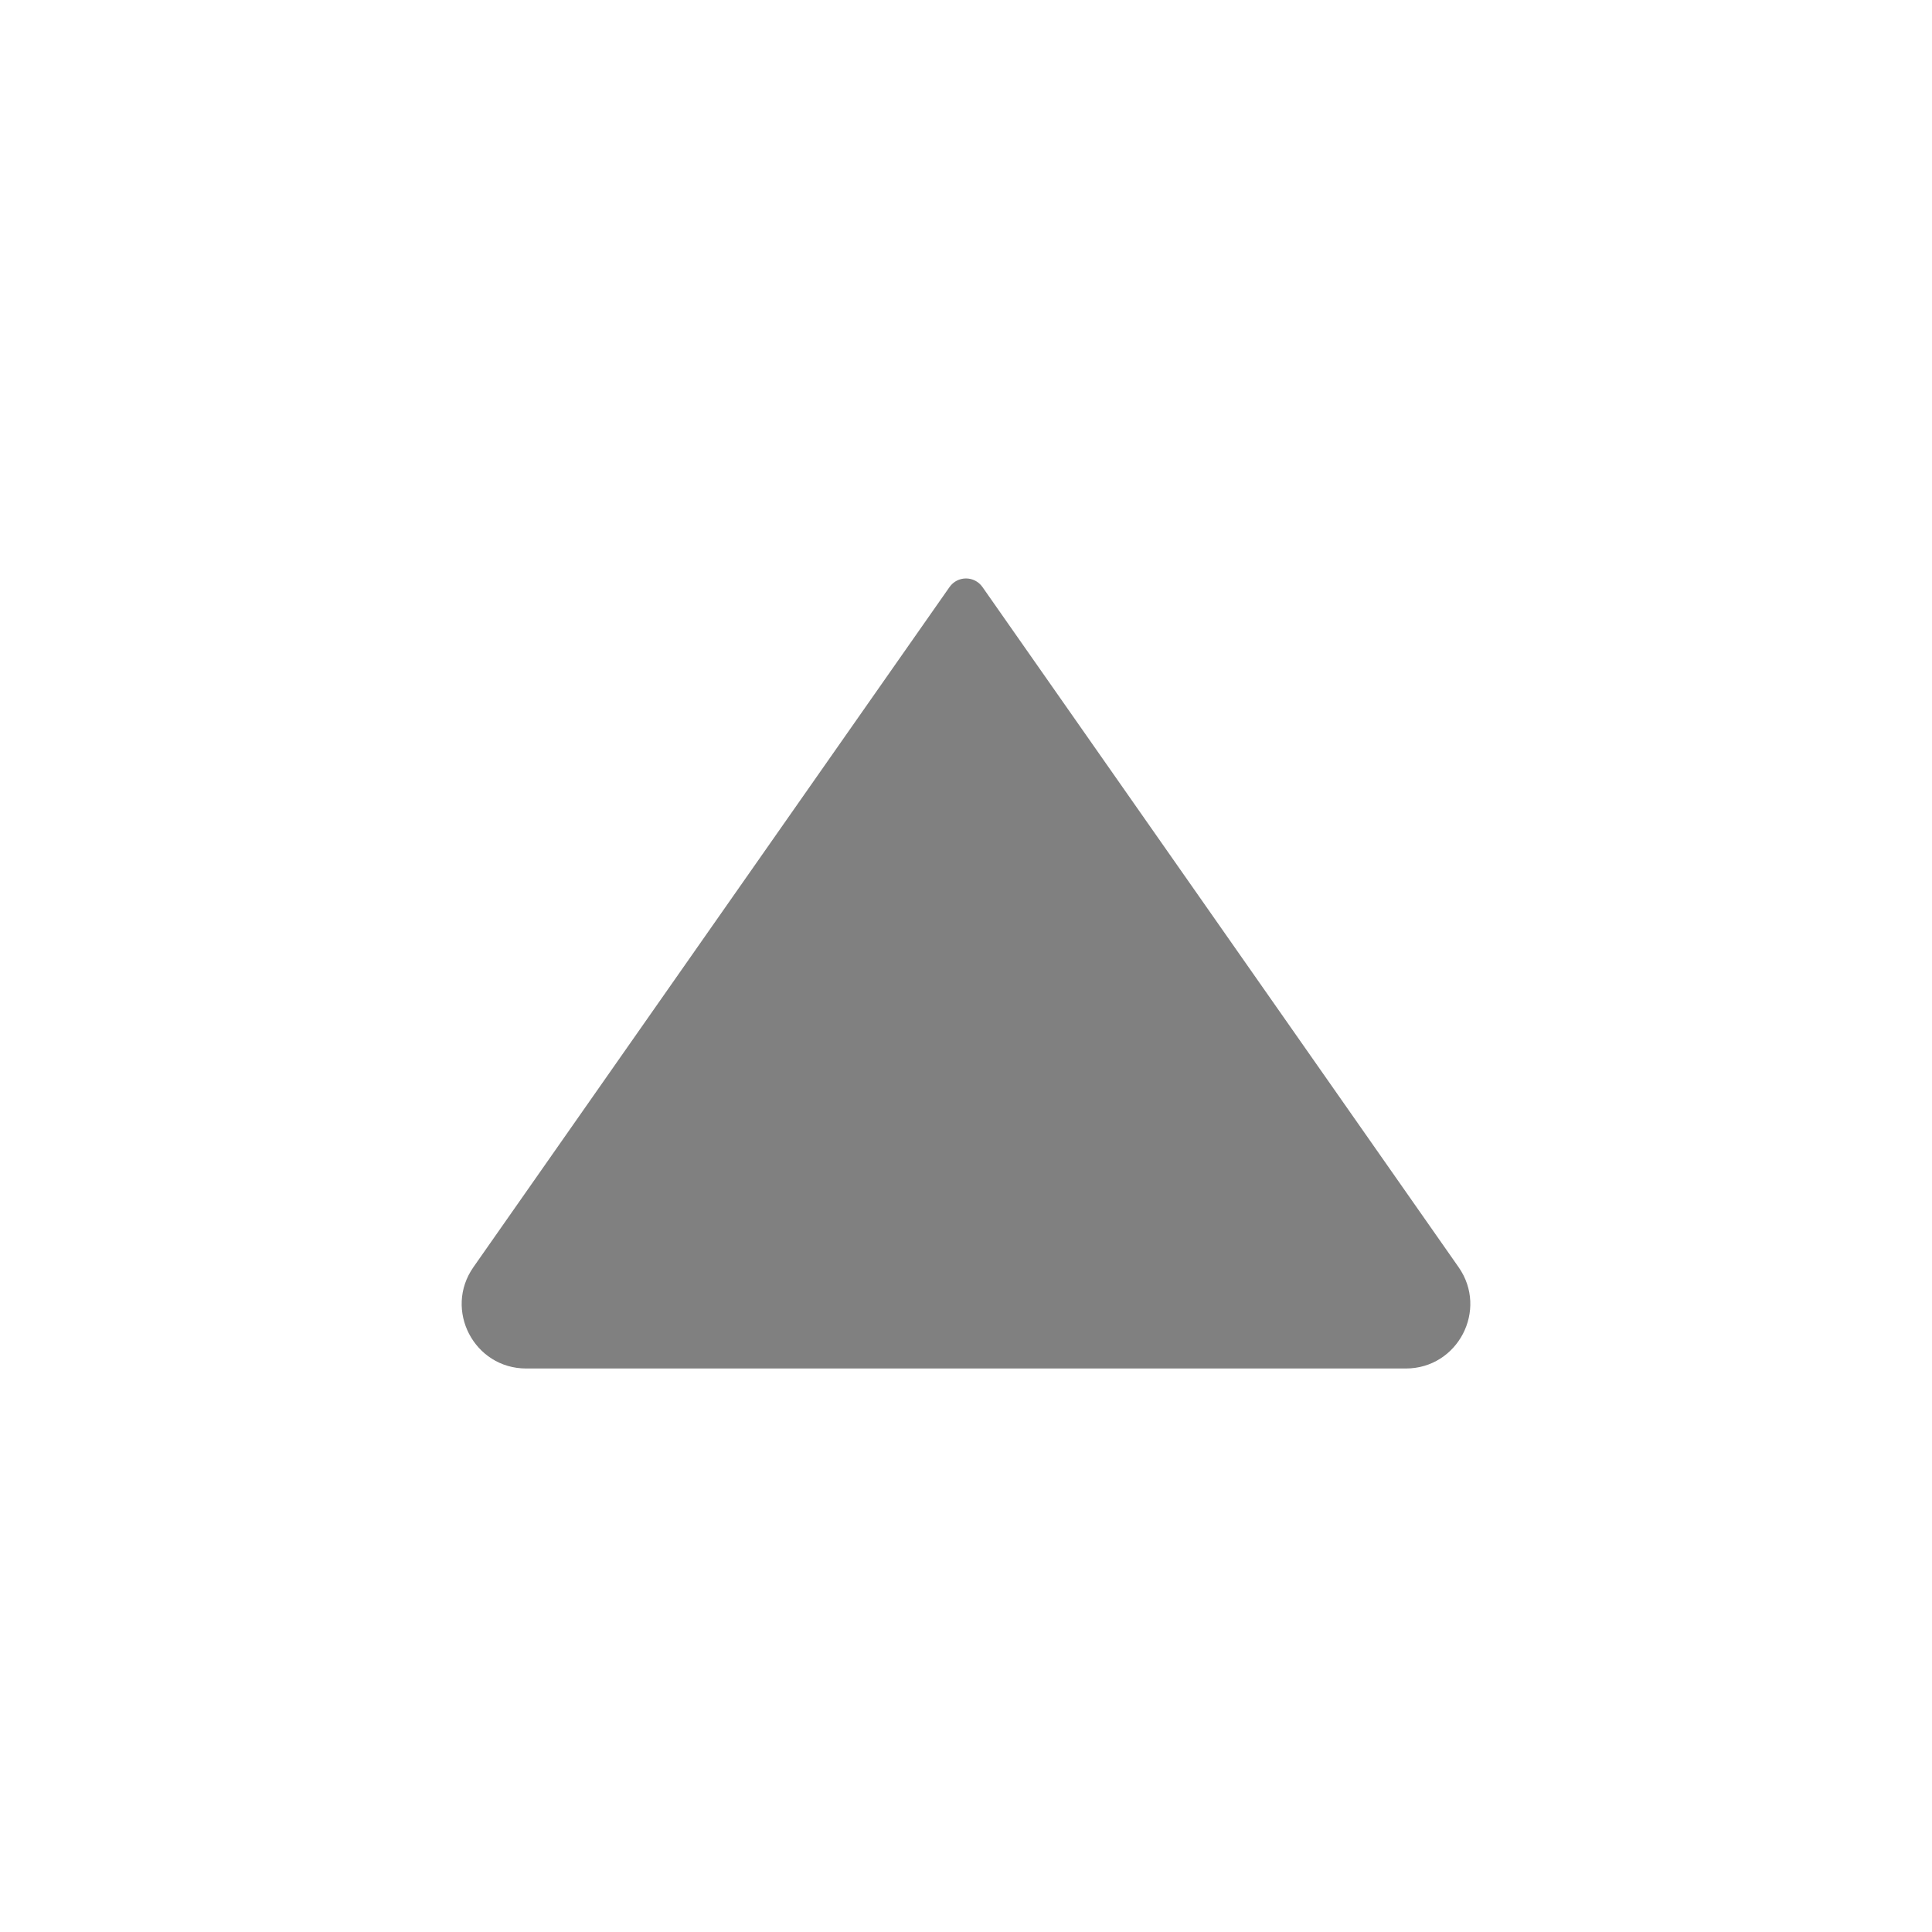
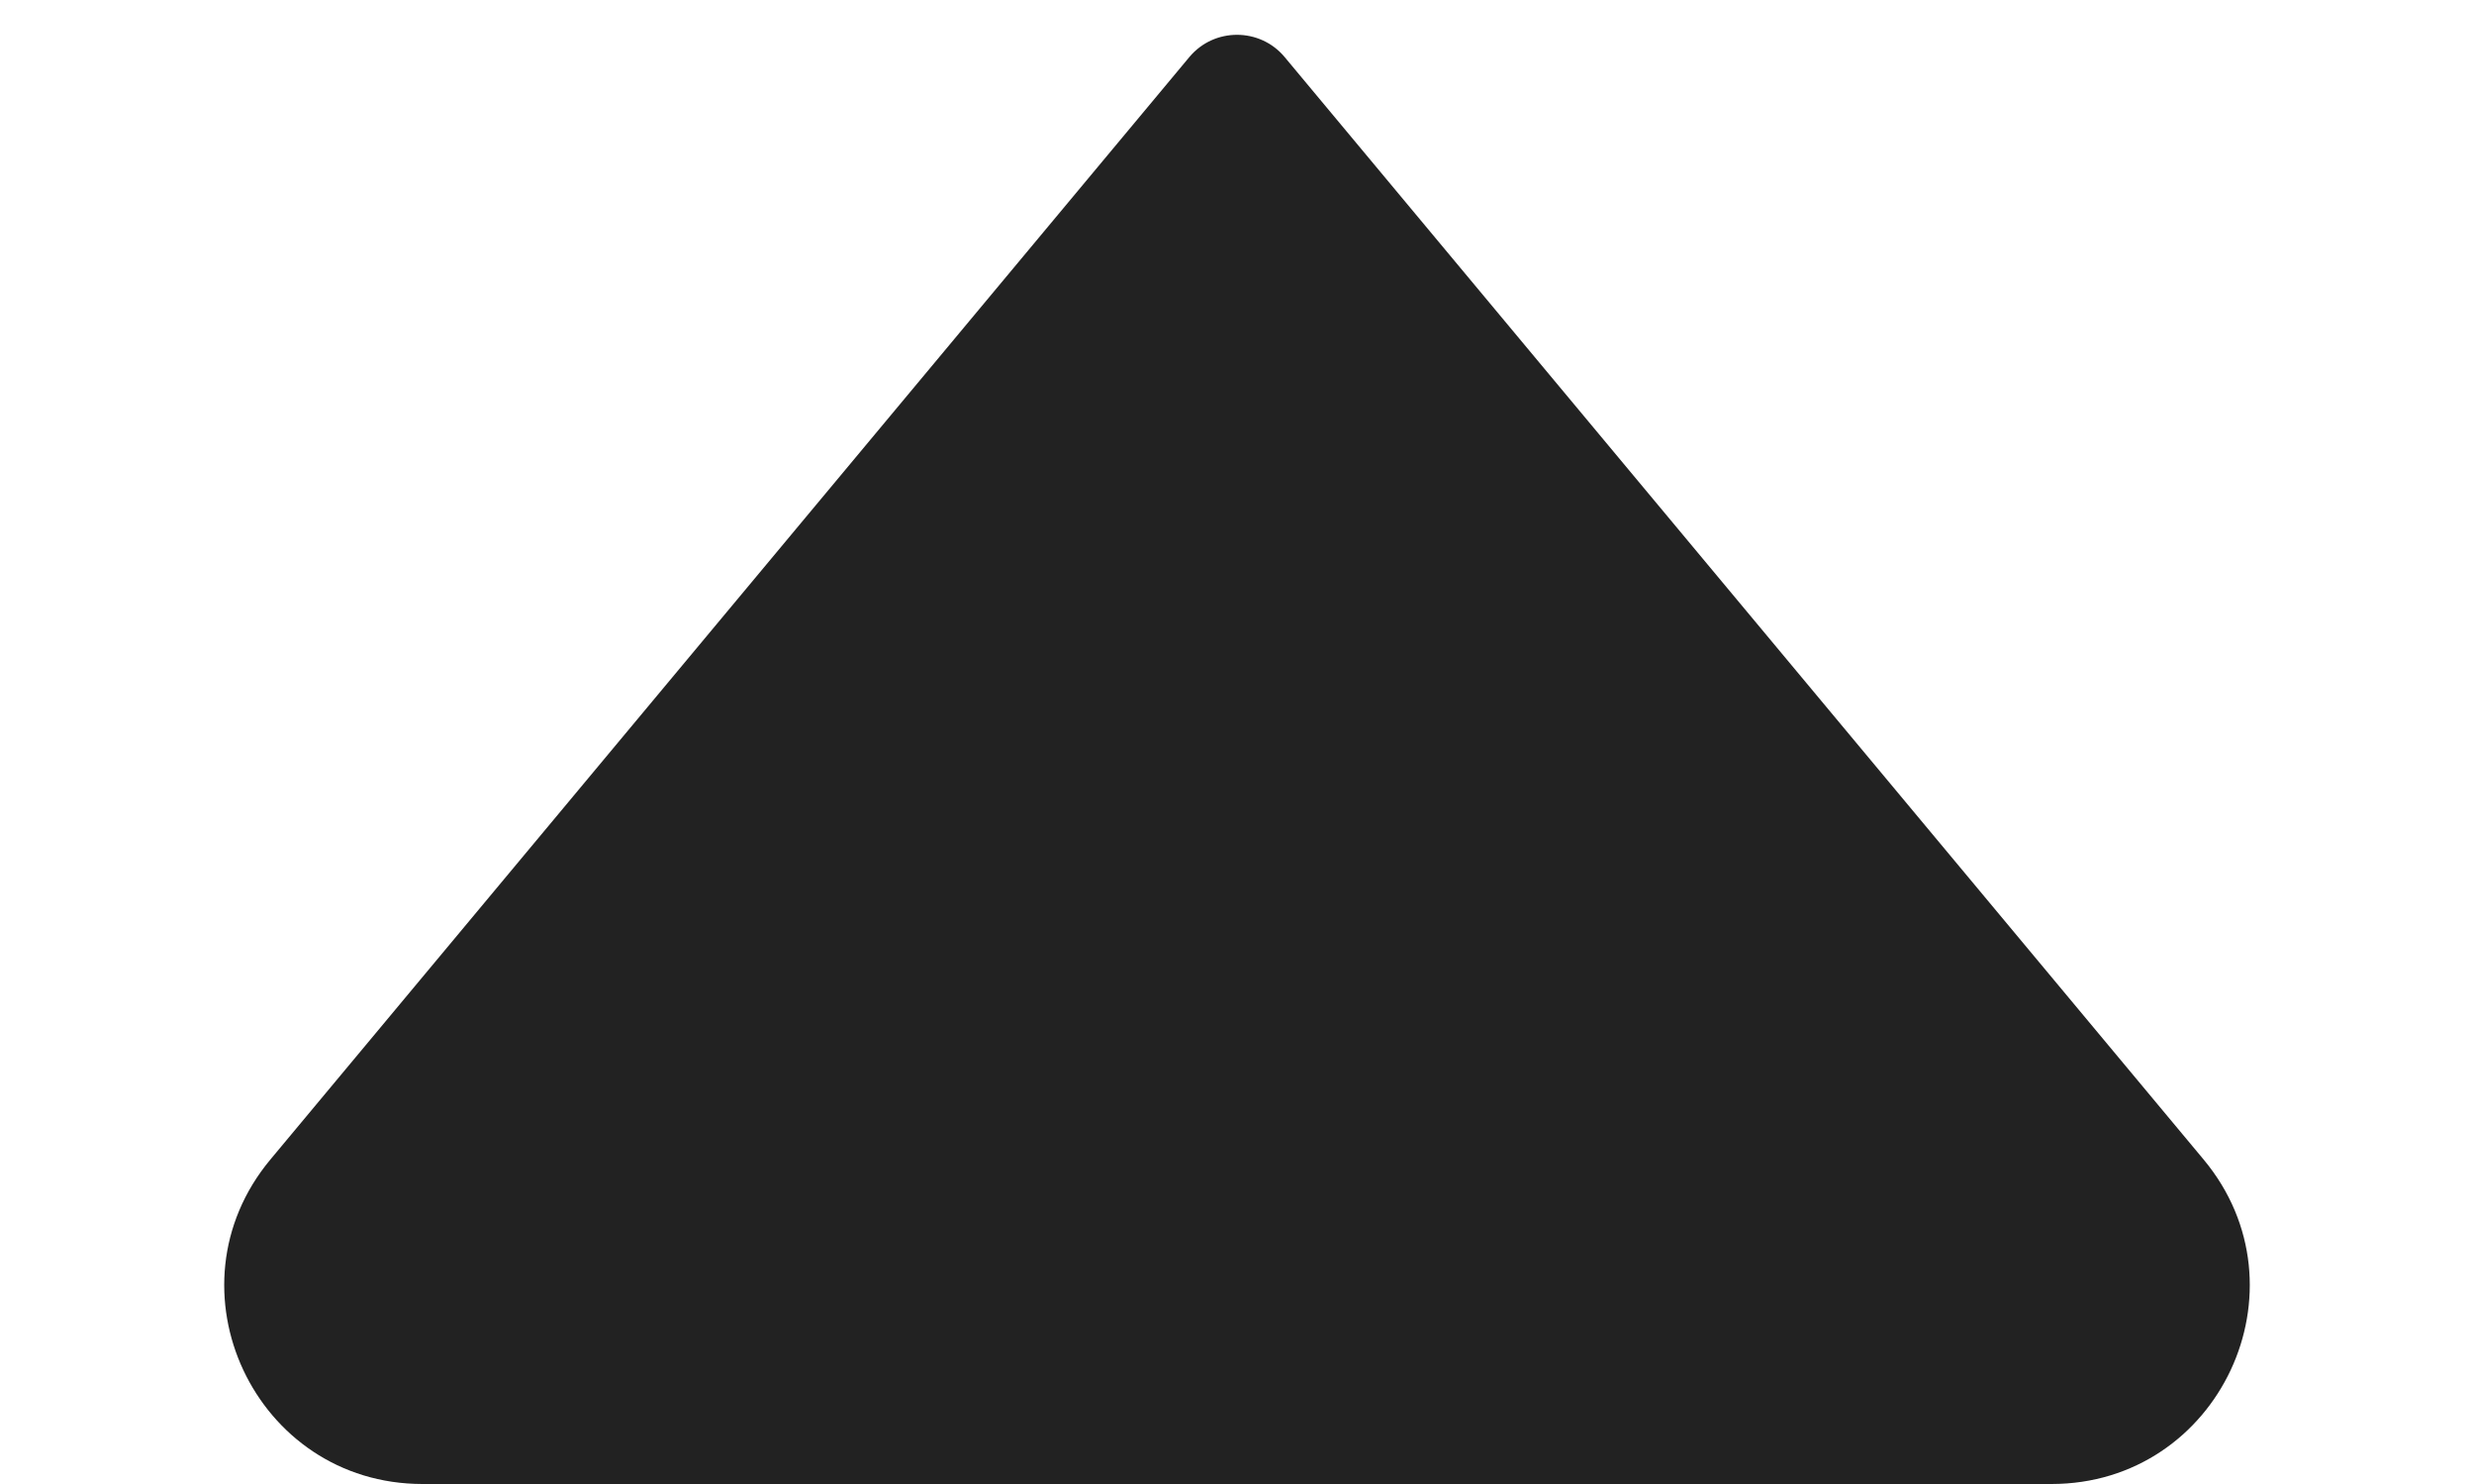
- <svg xmlns="http://www.w3.org/2000/svg" width="24" height="24" viewBox="0 0 24 24" fill="none">
-   <path d="M12.205 7.293L18.119 15.741C18.49 16.271 18.111 17 17.463 17L6.537 17C5.889 17 5.51 16.271 5.881 15.741L11.795 7.293C11.895 7.15 12.105 7.15 12.205 7.293Z" fill="#808080" />
+ <svg xmlns="http://www.w3.org/2000/svg" width="10" height="6" viewBox="0 0 10 6" fill="none">
+   <path d="M5.192 0.23L8.907 4.688C9.341 5.209 8.97 6 8.292 6L1.708 6C1.03 6 0.659 5.209 1.093 4.688L4.808 0.23C4.908 0.111 5.092 0.111 5.192 0.23Z" fill="#222222" />
</svg>
